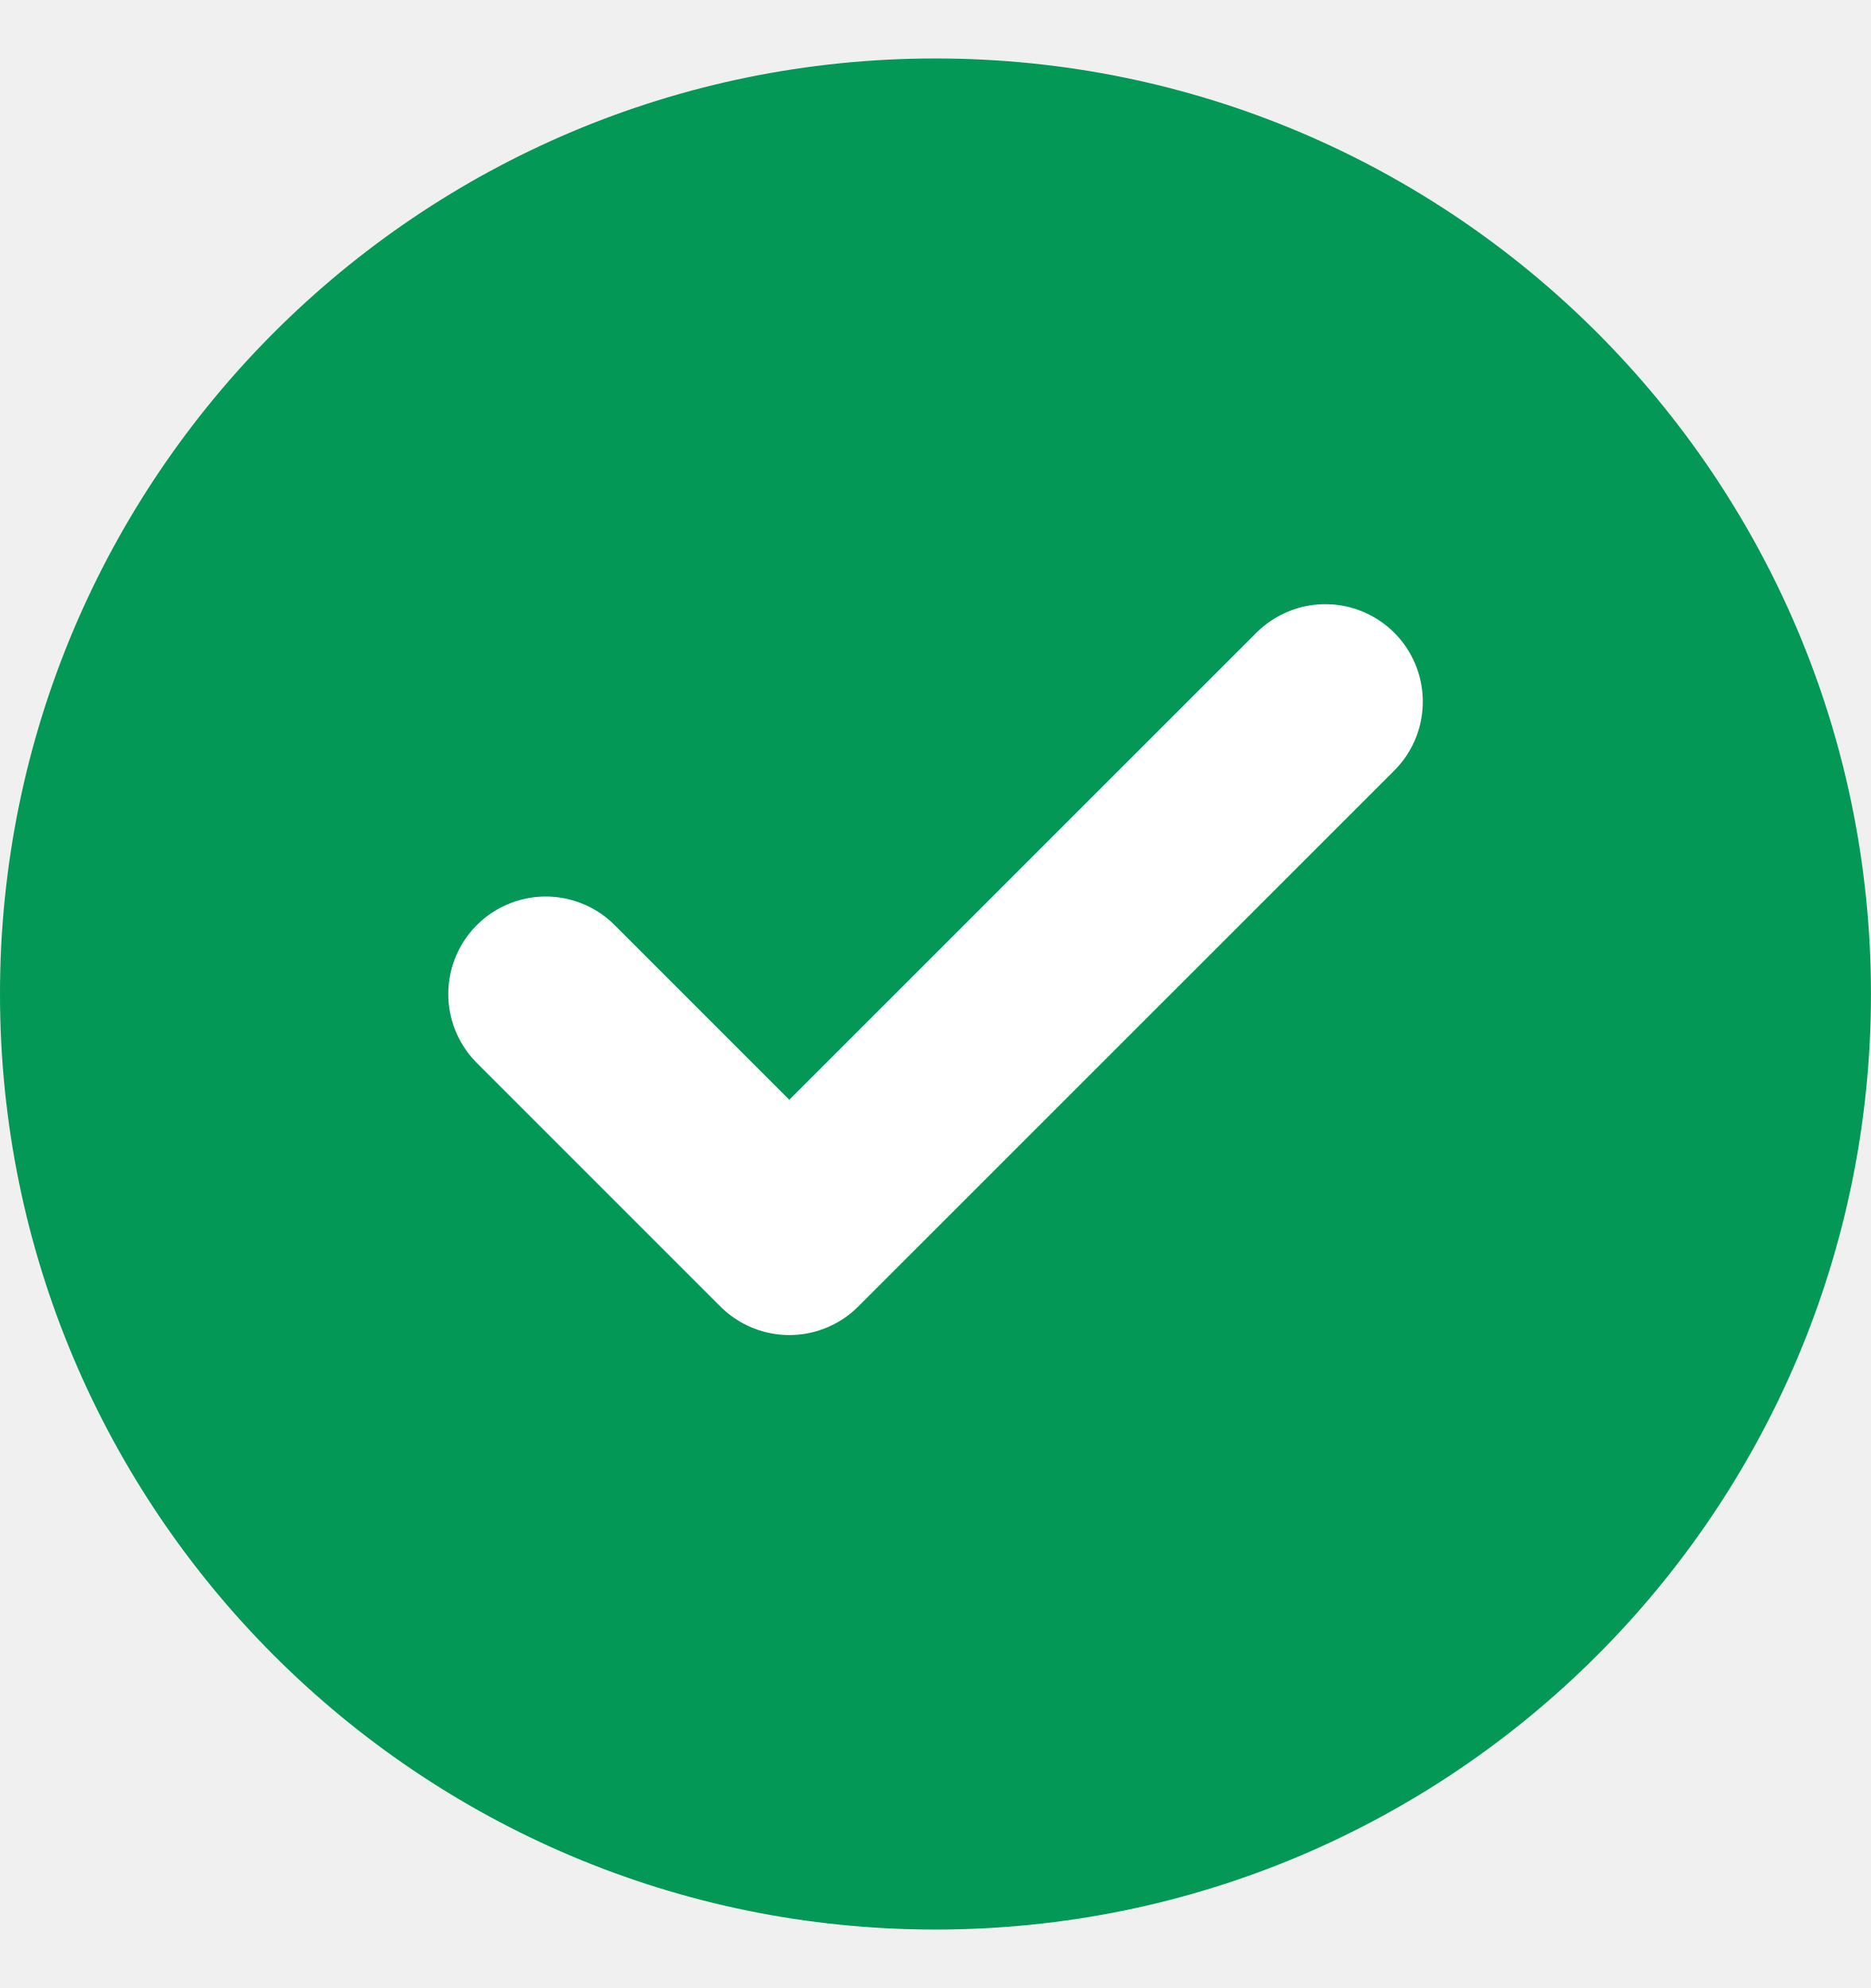
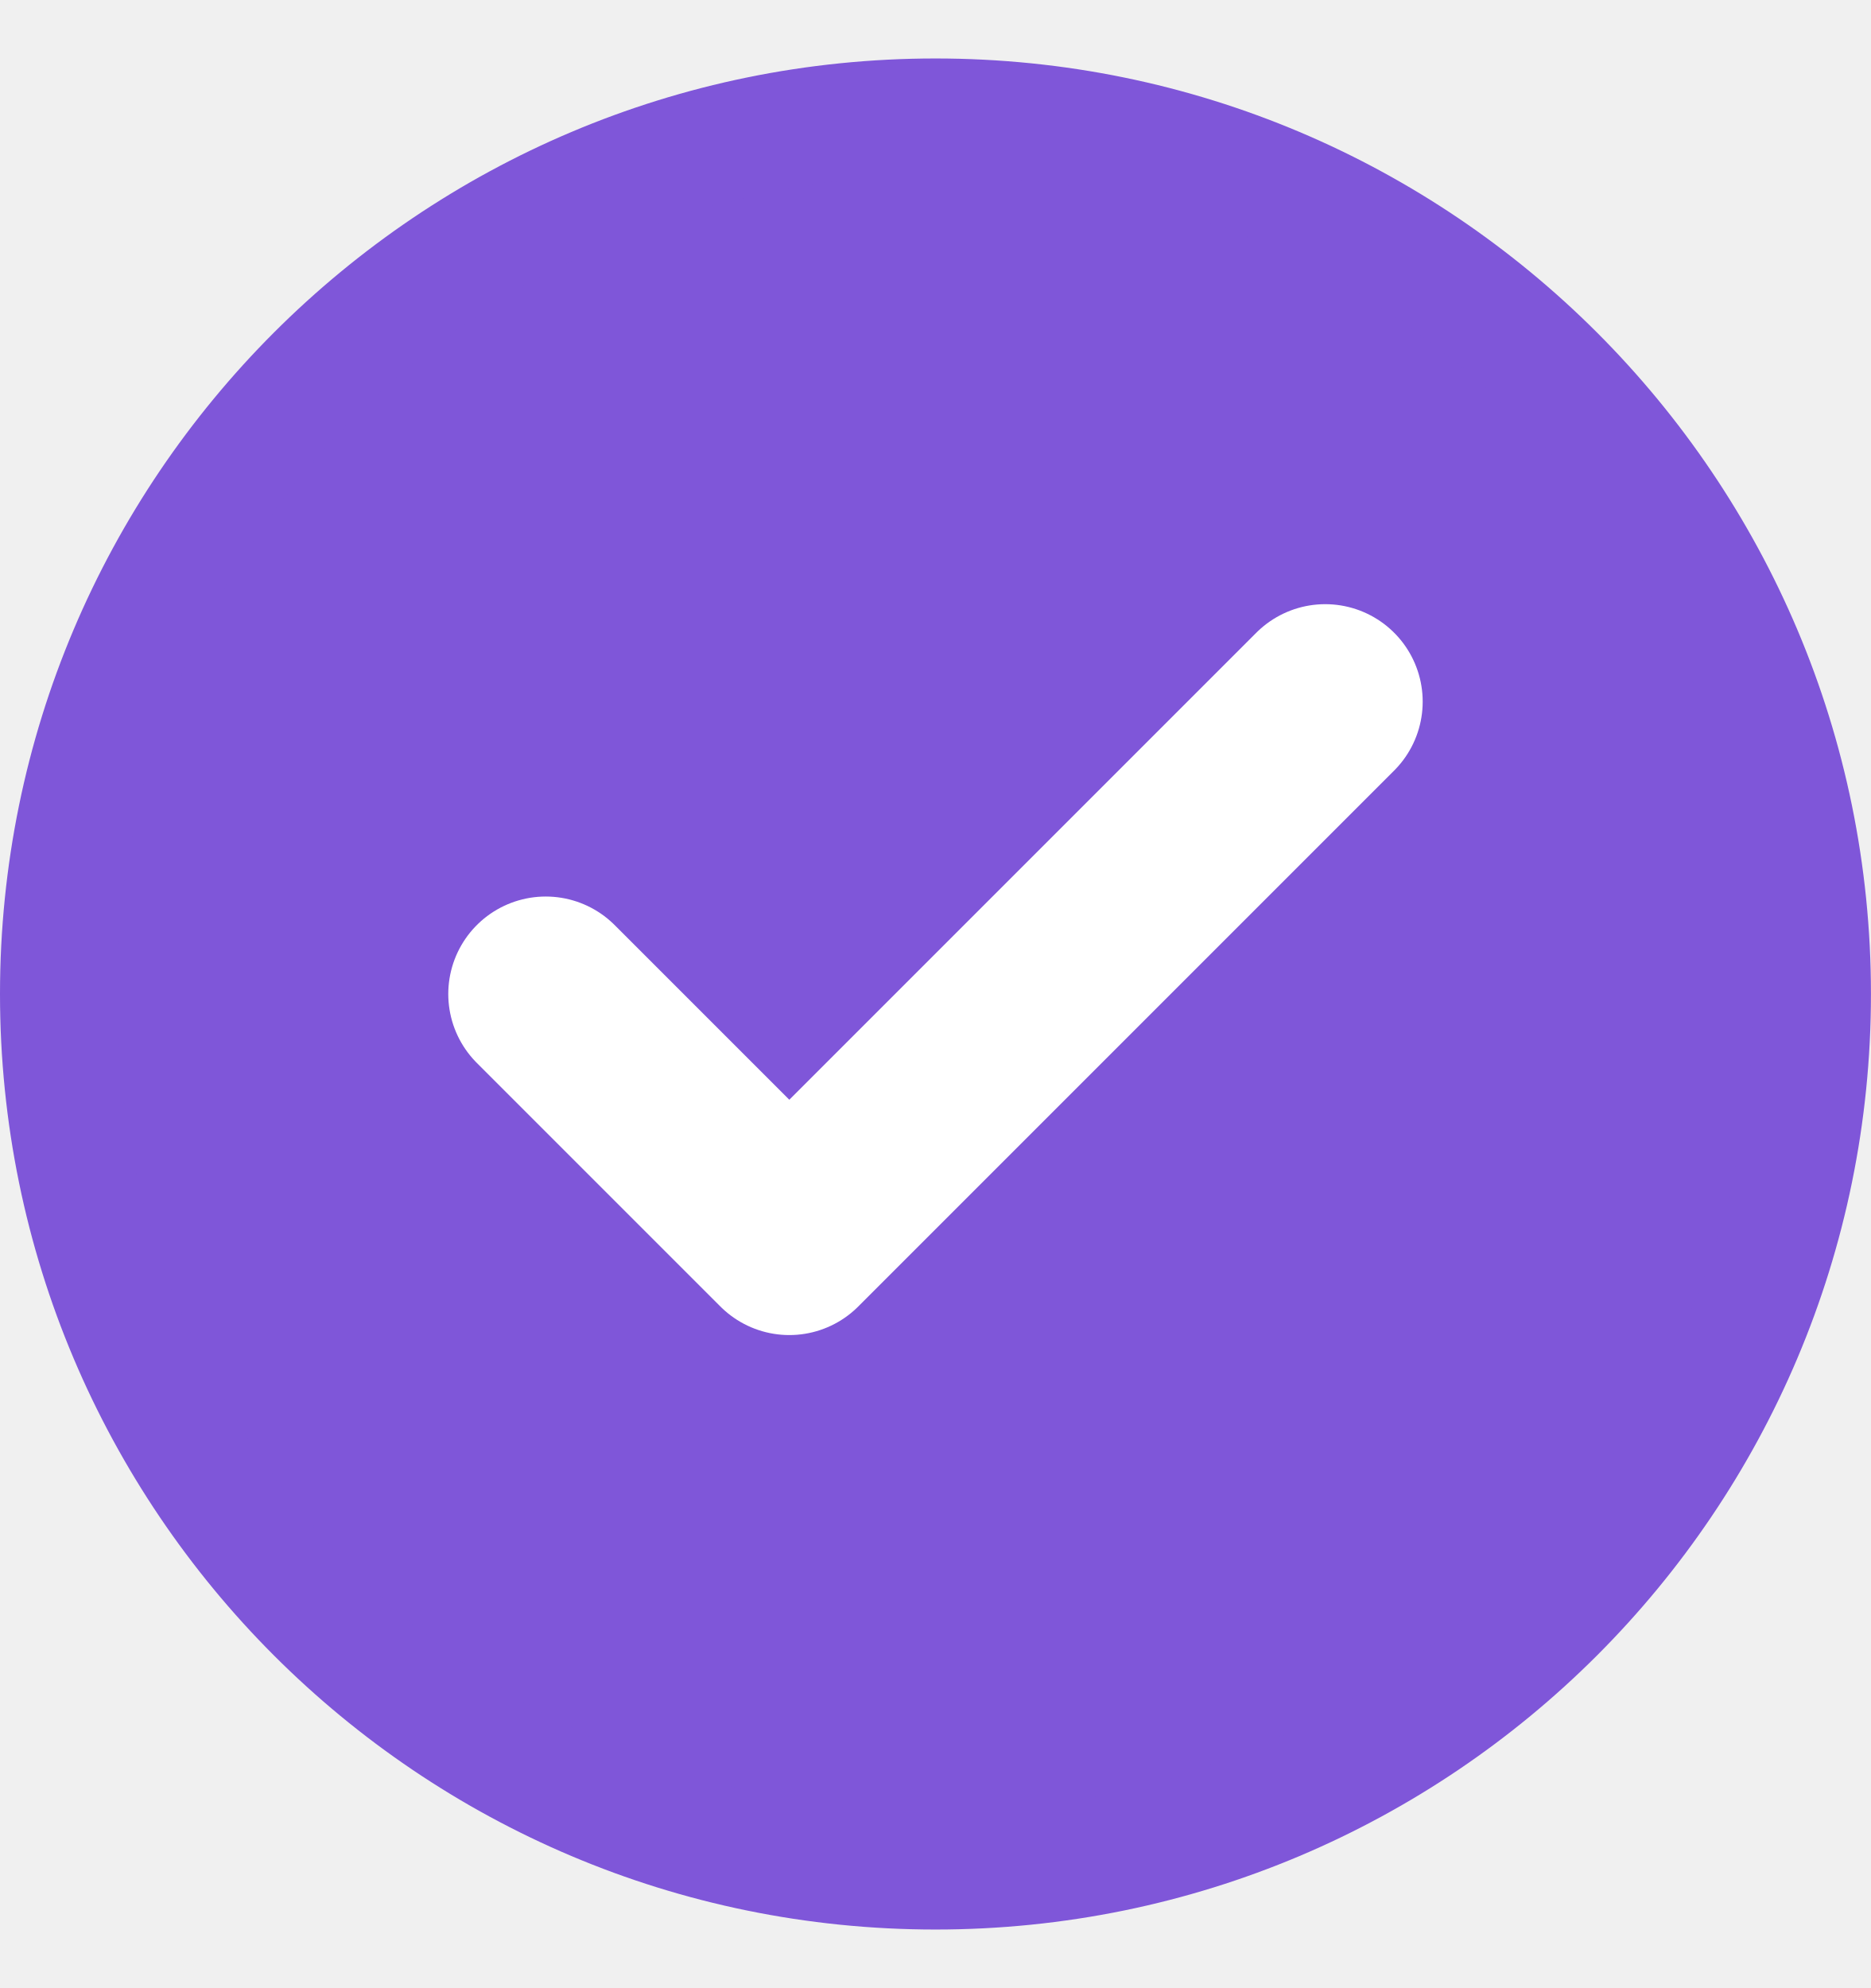
<svg xmlns="http://www.w3.org/2000/svg" width="16" height="17" viewBox="0 0 16 17" fill="none">
-   <rect x="0.5" y="1" width="15" height="15" rx="7.5" fill="#039855" />
-   <path d="M11.334 6L6.75 10.583L4.667 8.5" stroke="white" stroke-width="1.667" stroke-linecap="round" stroke-linejoin="round" />
-   <rect x="0.5" y="1" width="15" height="15" rx="7.5" stroke="#039855" />
+   <rect x="0.5" y="1" width="15" height="15" rx="7.5" fill="#7F56D9" />
+   <path d="M11.333 6L6.75 10.583L4.667 8.5" stroke="white" stroke-width="1.667" stroke-linecap="round" stroke-linejoin="round" />
+   <rect x="0.5" y="1" width="15" height="15" rx="7.5" stroke="#7F56D9" />
</svg>
